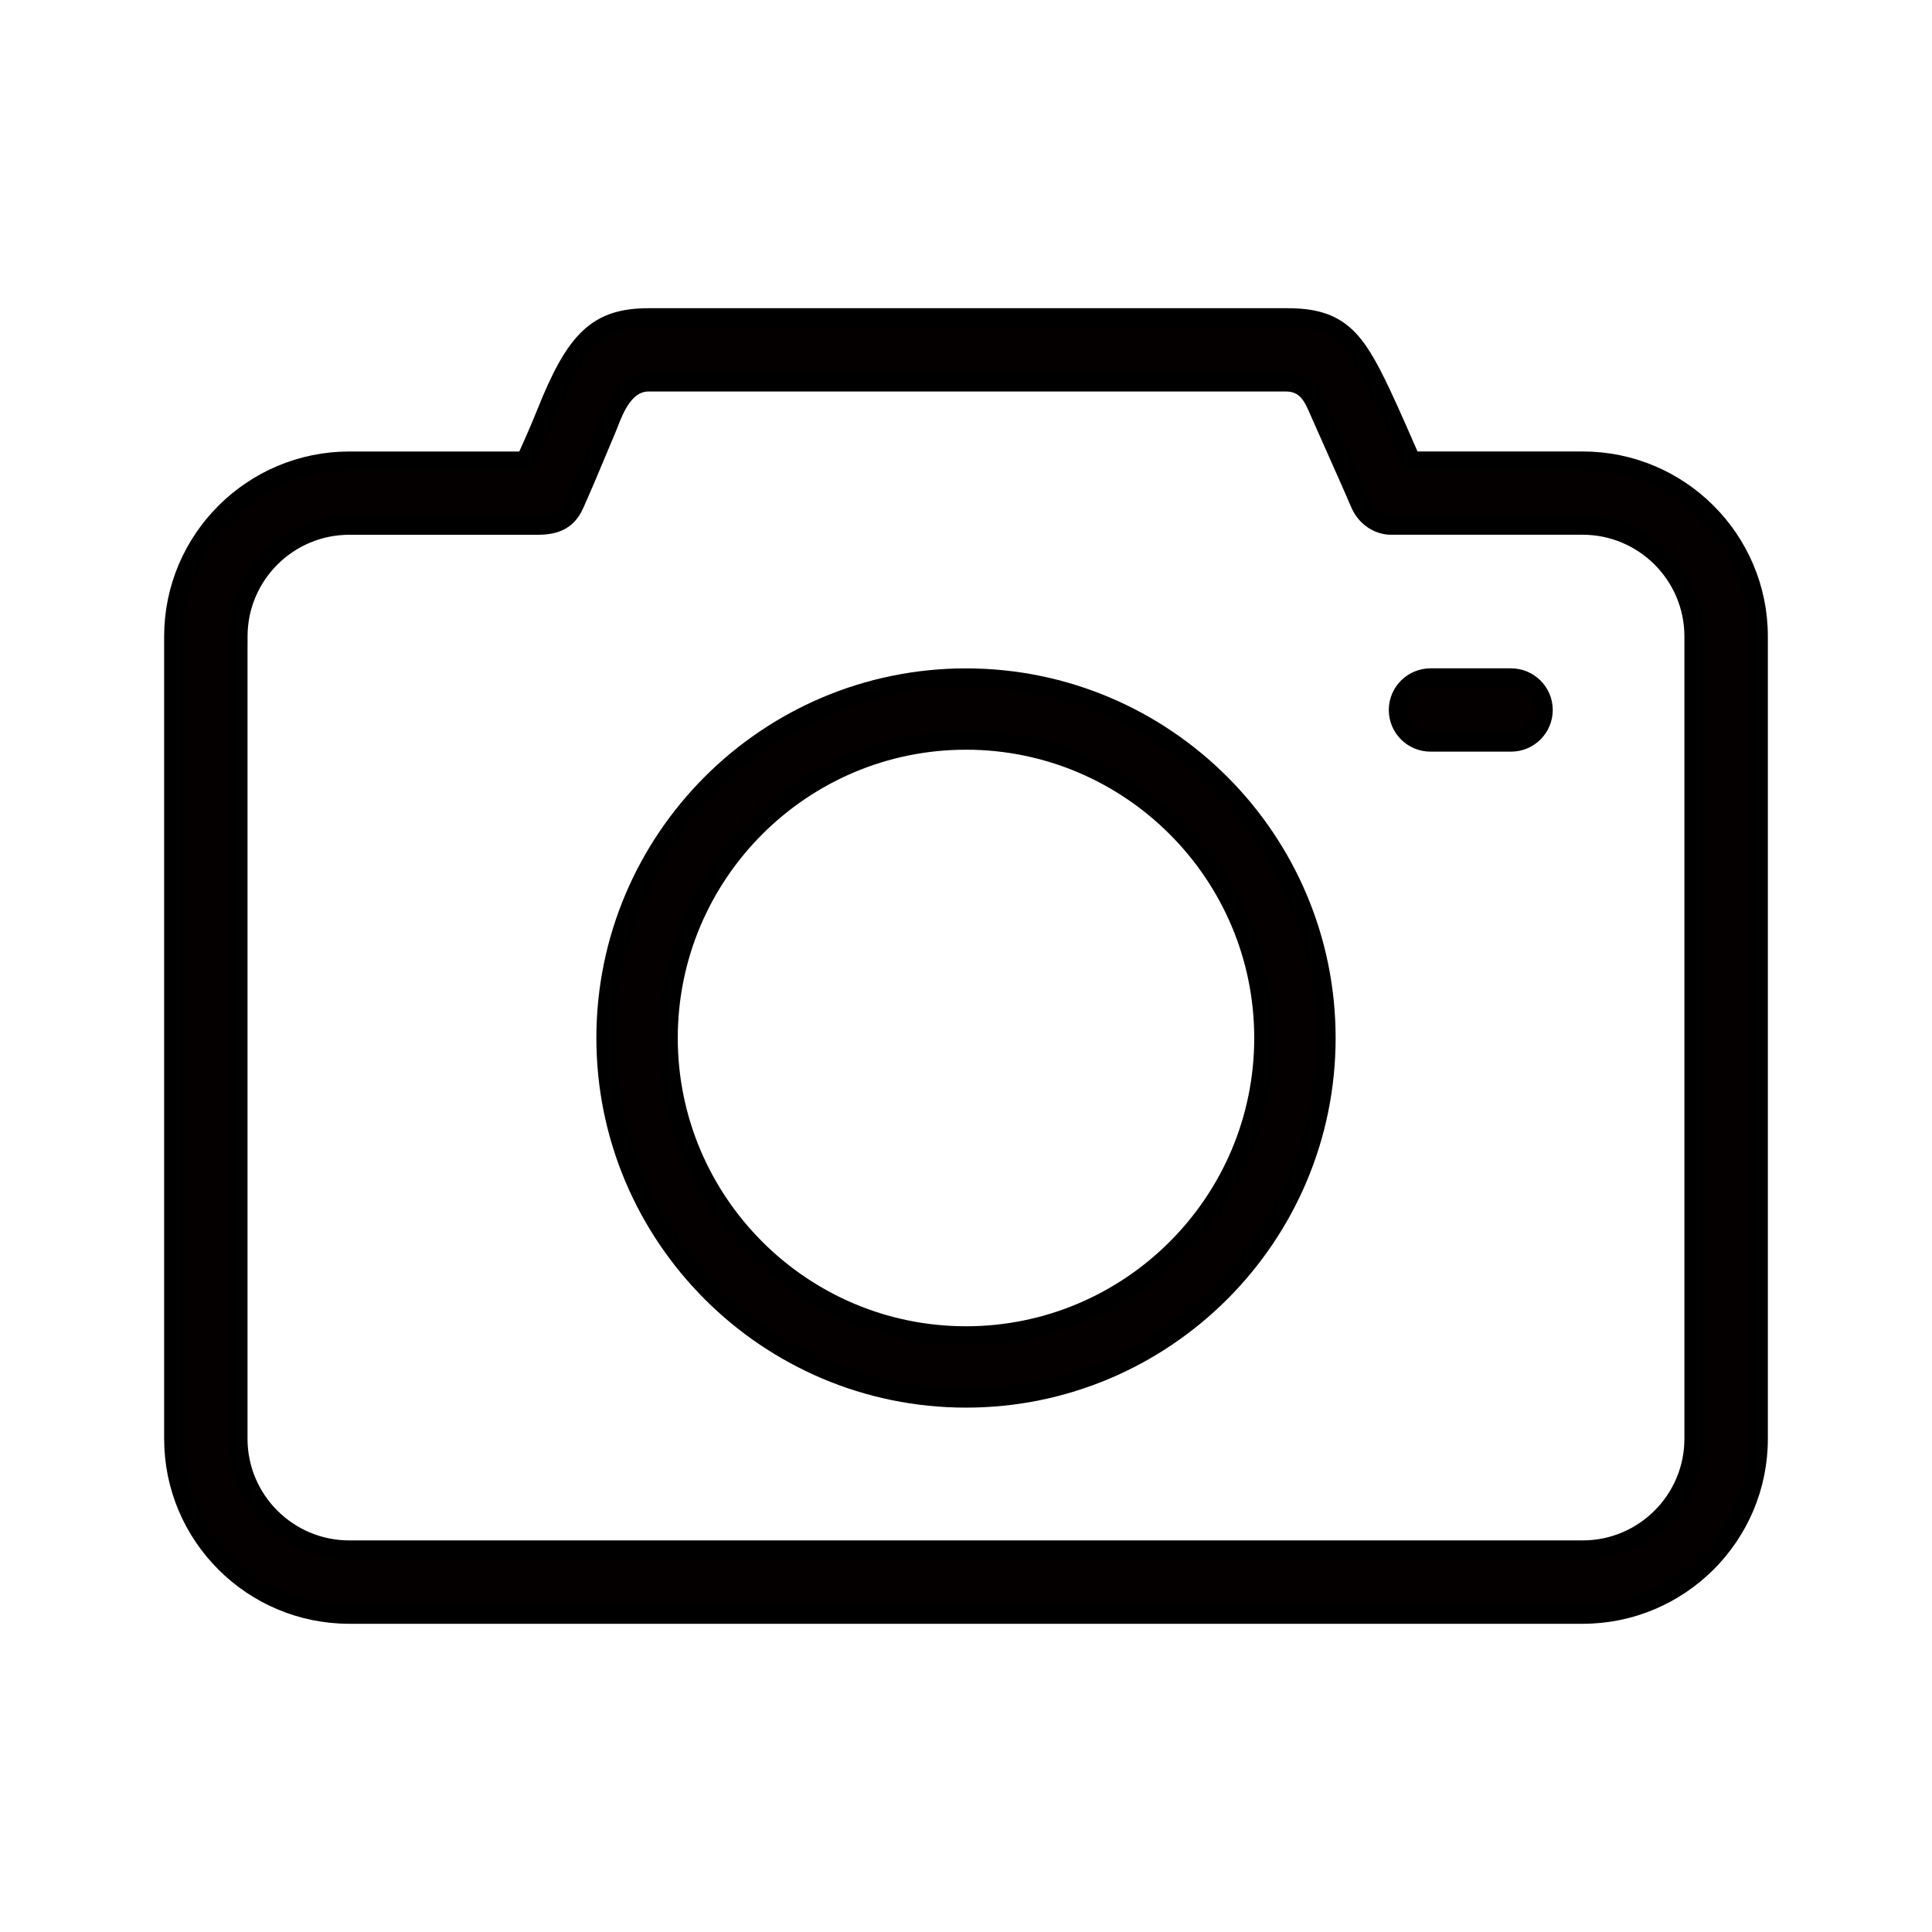
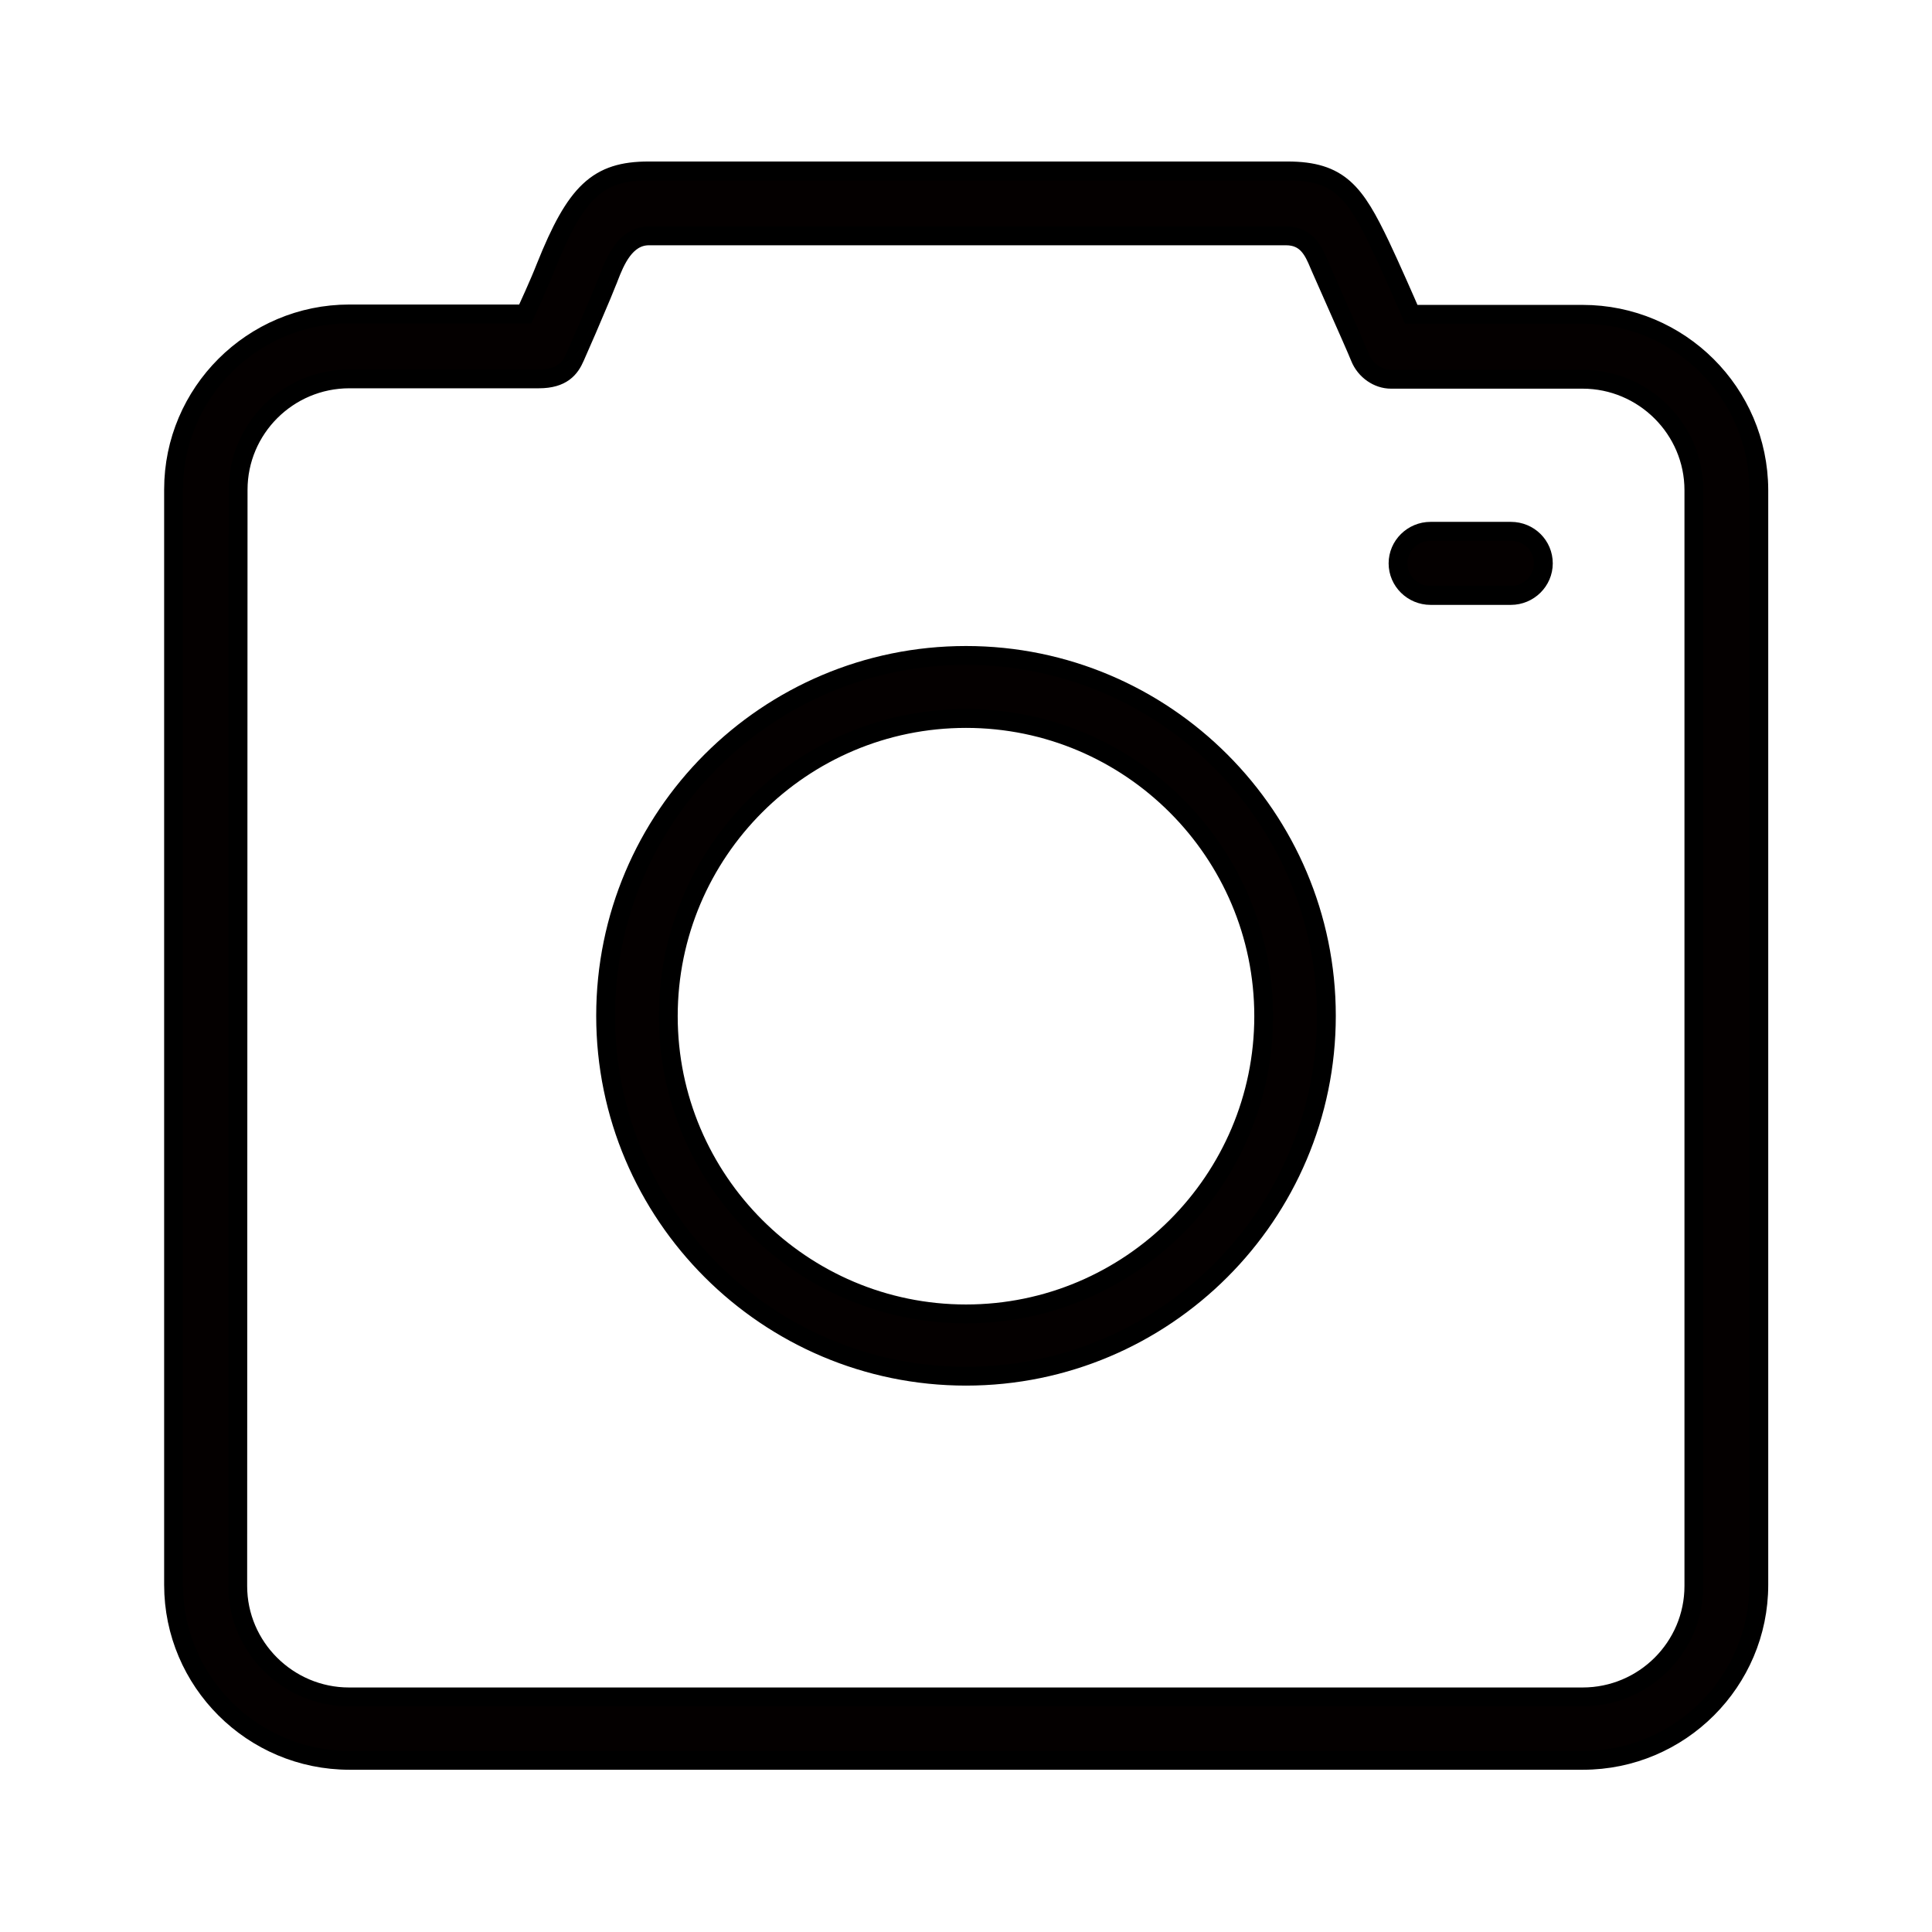
- <svg xmlns="http://www.w3.org/2000/svg" version="1.1" id="图层_9" x="0px" y="0px" viewBox="0 0 512 512" enable-background="new 0 0 512 512" xml:space="preserve">
-   <g>
-     <path fill="#040000" stroke="#000000" stroke-width="5" stroke-miterlimit="10" d="M419.437,122.144H374.02   c-1.136-2.616-5.89-13.545-8.152-18.261c-6.71-14.012-10.815-19.702-24.57-19.702H171.933c-13.478,0-19.348,5.479-27.309,25.525   c-1.833,4.61-4.563,10.615-5.394,12.447l-46.668,0C66.894,122.153,46,143.019,46,168.669v212.644   c0,25.649,20.886,46.506,46.562,46.506h326.875c25.668,0,46.563-20.866,46.563-46.506l0-212.643   C466,143.001,445.115,122.144,419.437,122.144z M63.105,168.659c0-16.218,13.211-29.438,29.457-29.438h50.153   c6.214,0,8.314-2.778,9.65-5.784c2.406-5.422,4.067-9.393,5.661-13.23c0.878-2.119,1.756-4.19,2.73-6.491   c0.191-0.439,0.391-0.954,0.611-1.527c1.604-4.095,4.285-10.939,10.567-10.939h168.802c5.508,0,7.254,4.048,8.8,7.608l0.296,0.687   c1.04,2.348,2.606,5.889,4.228,9.526c2.701,6.081,5.498,12.352,6.328,14.357c1.442,3.455,4.754,5.784,8.238,5.784h50.801   c16.246,0,29.458,13.221,29.458,29.438v212.645c0,16.217-13.211,29.428-29.458,29.428H92.553   c-16.246,0-29.457-13.211-29.457-29.428l0-212.635H63.105z" />
-     <path fill="#040000" stroke="#000000" stroke-width="5" stroke-miterlimit="10" d="M256,370.536   c52.634,0,95.454-42.821,95.454-95.455c0-52.633-42.821-95.454-95.454-95.454s-95.455,42.822-95.455,95.454   C160.545,327.716,203.366,370.536,256,370.536z M256,196.179c43.498,0,78.884,35.395,78.884,78.903   c0,43.499-35.395,78.893-78.884,78.893s-78.884-35.394-78.884-78.893C177.116,231.574,212.501,196.179,256,196.179z" />
-     <path fill="#040000" stroke="#000000" stroke-width="5" stroke-miterlimit="10" d="M379.098,196.694h21.344   c4.715,0,8.552-3.819,8.552-8.543c0-4.697-3.837-8.534-8.552-8.534h-21.344c-4.715,0-8.552,3.828-8.552,8.534   C370.545,192.876,374.383,196.694,379.098,196.694z" />
-   </g>
+ <svg xmlns="http://www.w3.org/2000/svg" version="1.1" id="Layer_1" x="0px" y="0px" viewBox="0 0 512 512" style="enable-background:new 0 0 512 512;" xml:space="preserve">
+   <style type="text/css">
+ 	.st0{fill:#040000;stroke:#000000;stroke-width:5;stroke-miterlimit:10;}
+ </style>
+   <path id="XMLID_6_" class="st0" d="M419.4,83.3H374c-1.1-2.6-5.9-13.5-8.2-18.3c-6.7-14-10.8-19.7-24.6-19.7H171.9  c-13.5,0-19.3,5.5-27.3,25.5c-1.8,4.6-4.6,10.6-5.4,12.4H92.6c-25.7,0-46.6,20.9-46.6,46.5v290.3c0,25.6,20.9,46.5,46.6,46.5h326.9  c25.7,0,46.6-20.9,46.6-46.5V129.8C466,104.1,445.1,83.3,419.4,83.3z M63.1,129.8c0-16.2,13.2-29.4,29.5-29.4h50.2  c6.2,0,8.3-2.8,9.6-5.8c2.4-5.4,4.1-9.4,5.7-13.2c0.9-2.1,1.8-4.2,2.7-6.5c0.2-0.4,0.4-1,0.6-1.5c1.6-4.1,4.3-10.9,10.6-10.9h168.8  c5.5,0,7.3,4,8.8,7.6l0.3,0.7c1,2.3,2.6,5.9,4.2,9.5c2.7,6.1,5.5,12.4,6.3,14.4c1.4,3.5,4.8,5.8,8.2,5.8h50.8  c16.2,0,29.5,13.2,29.5,29.4v290.4c0,16.2-13.2,29.4-29.5,29.4H92.5c-16.2,0-29.5-13.2-29.5-29.4L63.1,129.8L63.1,129.8L63.1,129.8z  " />
+   <path id="XMLID_3_" class="st0" d="M256,364.7c52.6,0,95.5-42.8,95.5-95.5c0-52.6-42.8-95.5-95.5-95.5s-95.5,42.8-95.5,95.5  C160.5,321.9,203.4,364.7,256,364.7z M256,190.4c43.5,0,78.9,35.4,78.9,78.9c0,43.5-35.4,78.9-78.9,78.9s-78.9-35.4-78.9-78.9  C177.1,225.7,212.5,190.4,256,190.4z" />
+   <path id="XMLID_2_" class="st0" d="M379.1,157.8h21.3c4.7,0,8.6-3.8,8.6-8.5c0-4.7-3.8-8.5-8.6-8.5h-21.3c-4.7,0-8.6,3.8-8.6,8.5  C370.5,154,374.4,157.8,379.1,157.8z" />
</svg>
